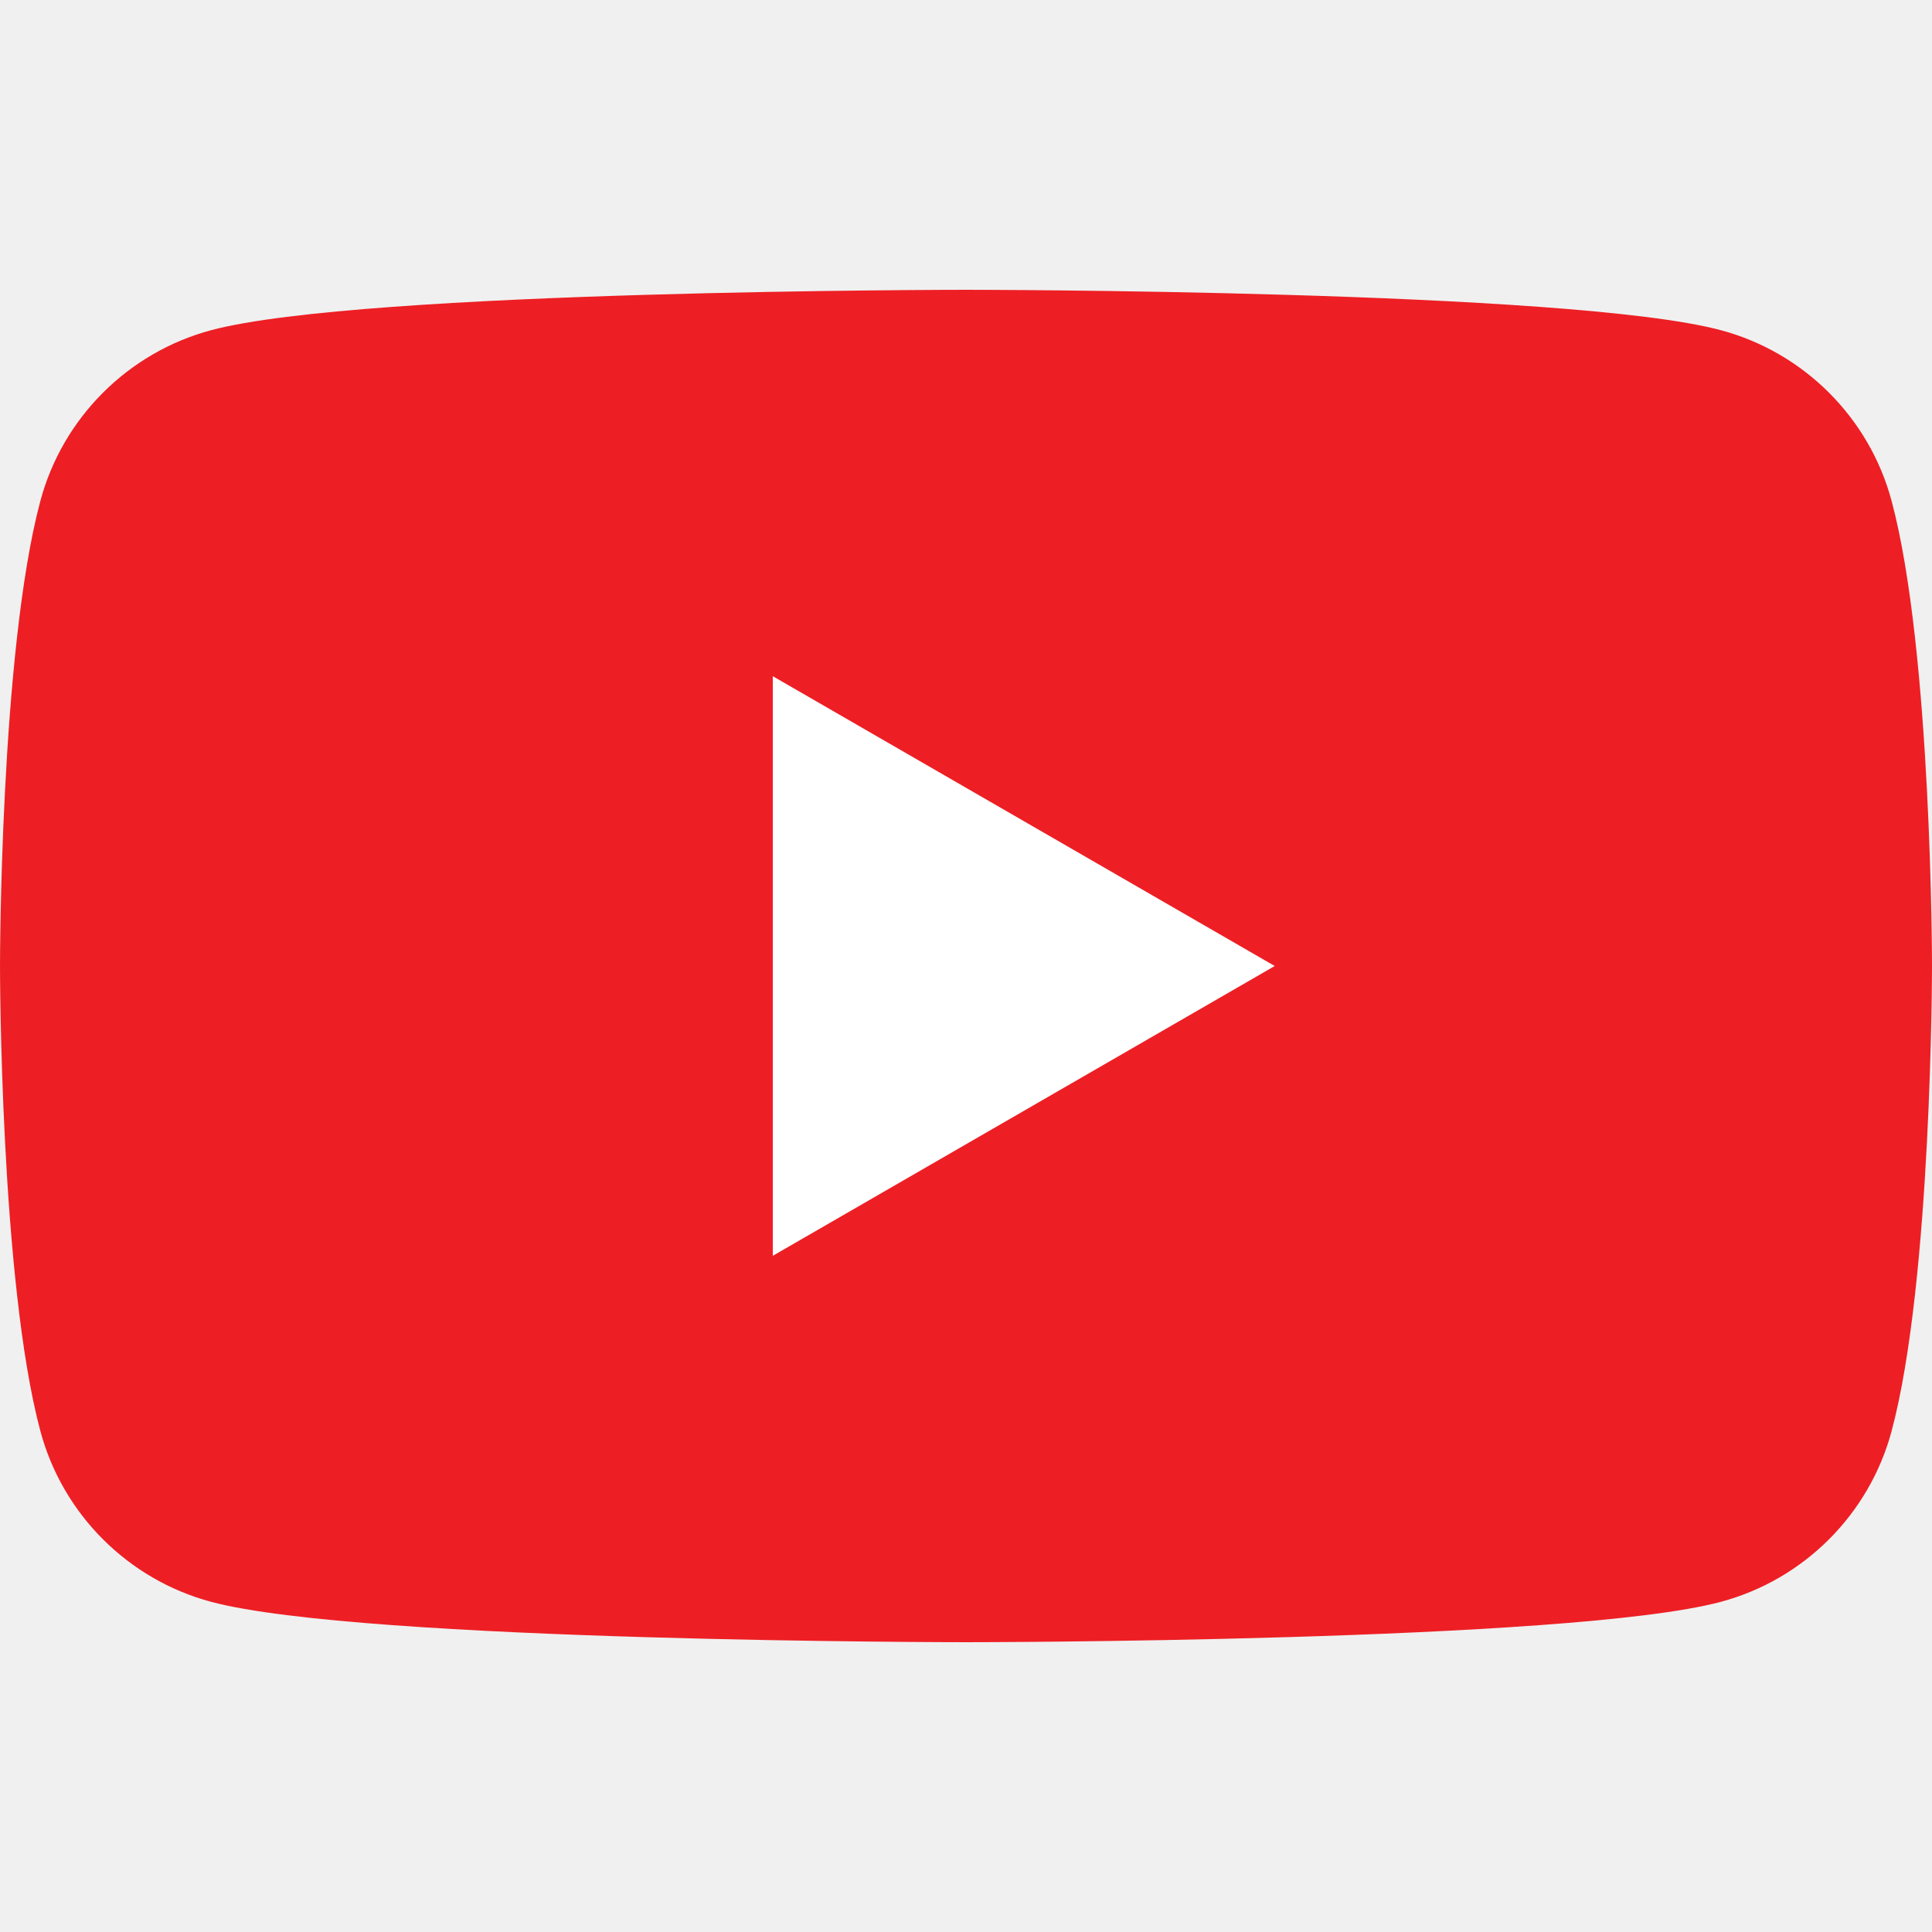
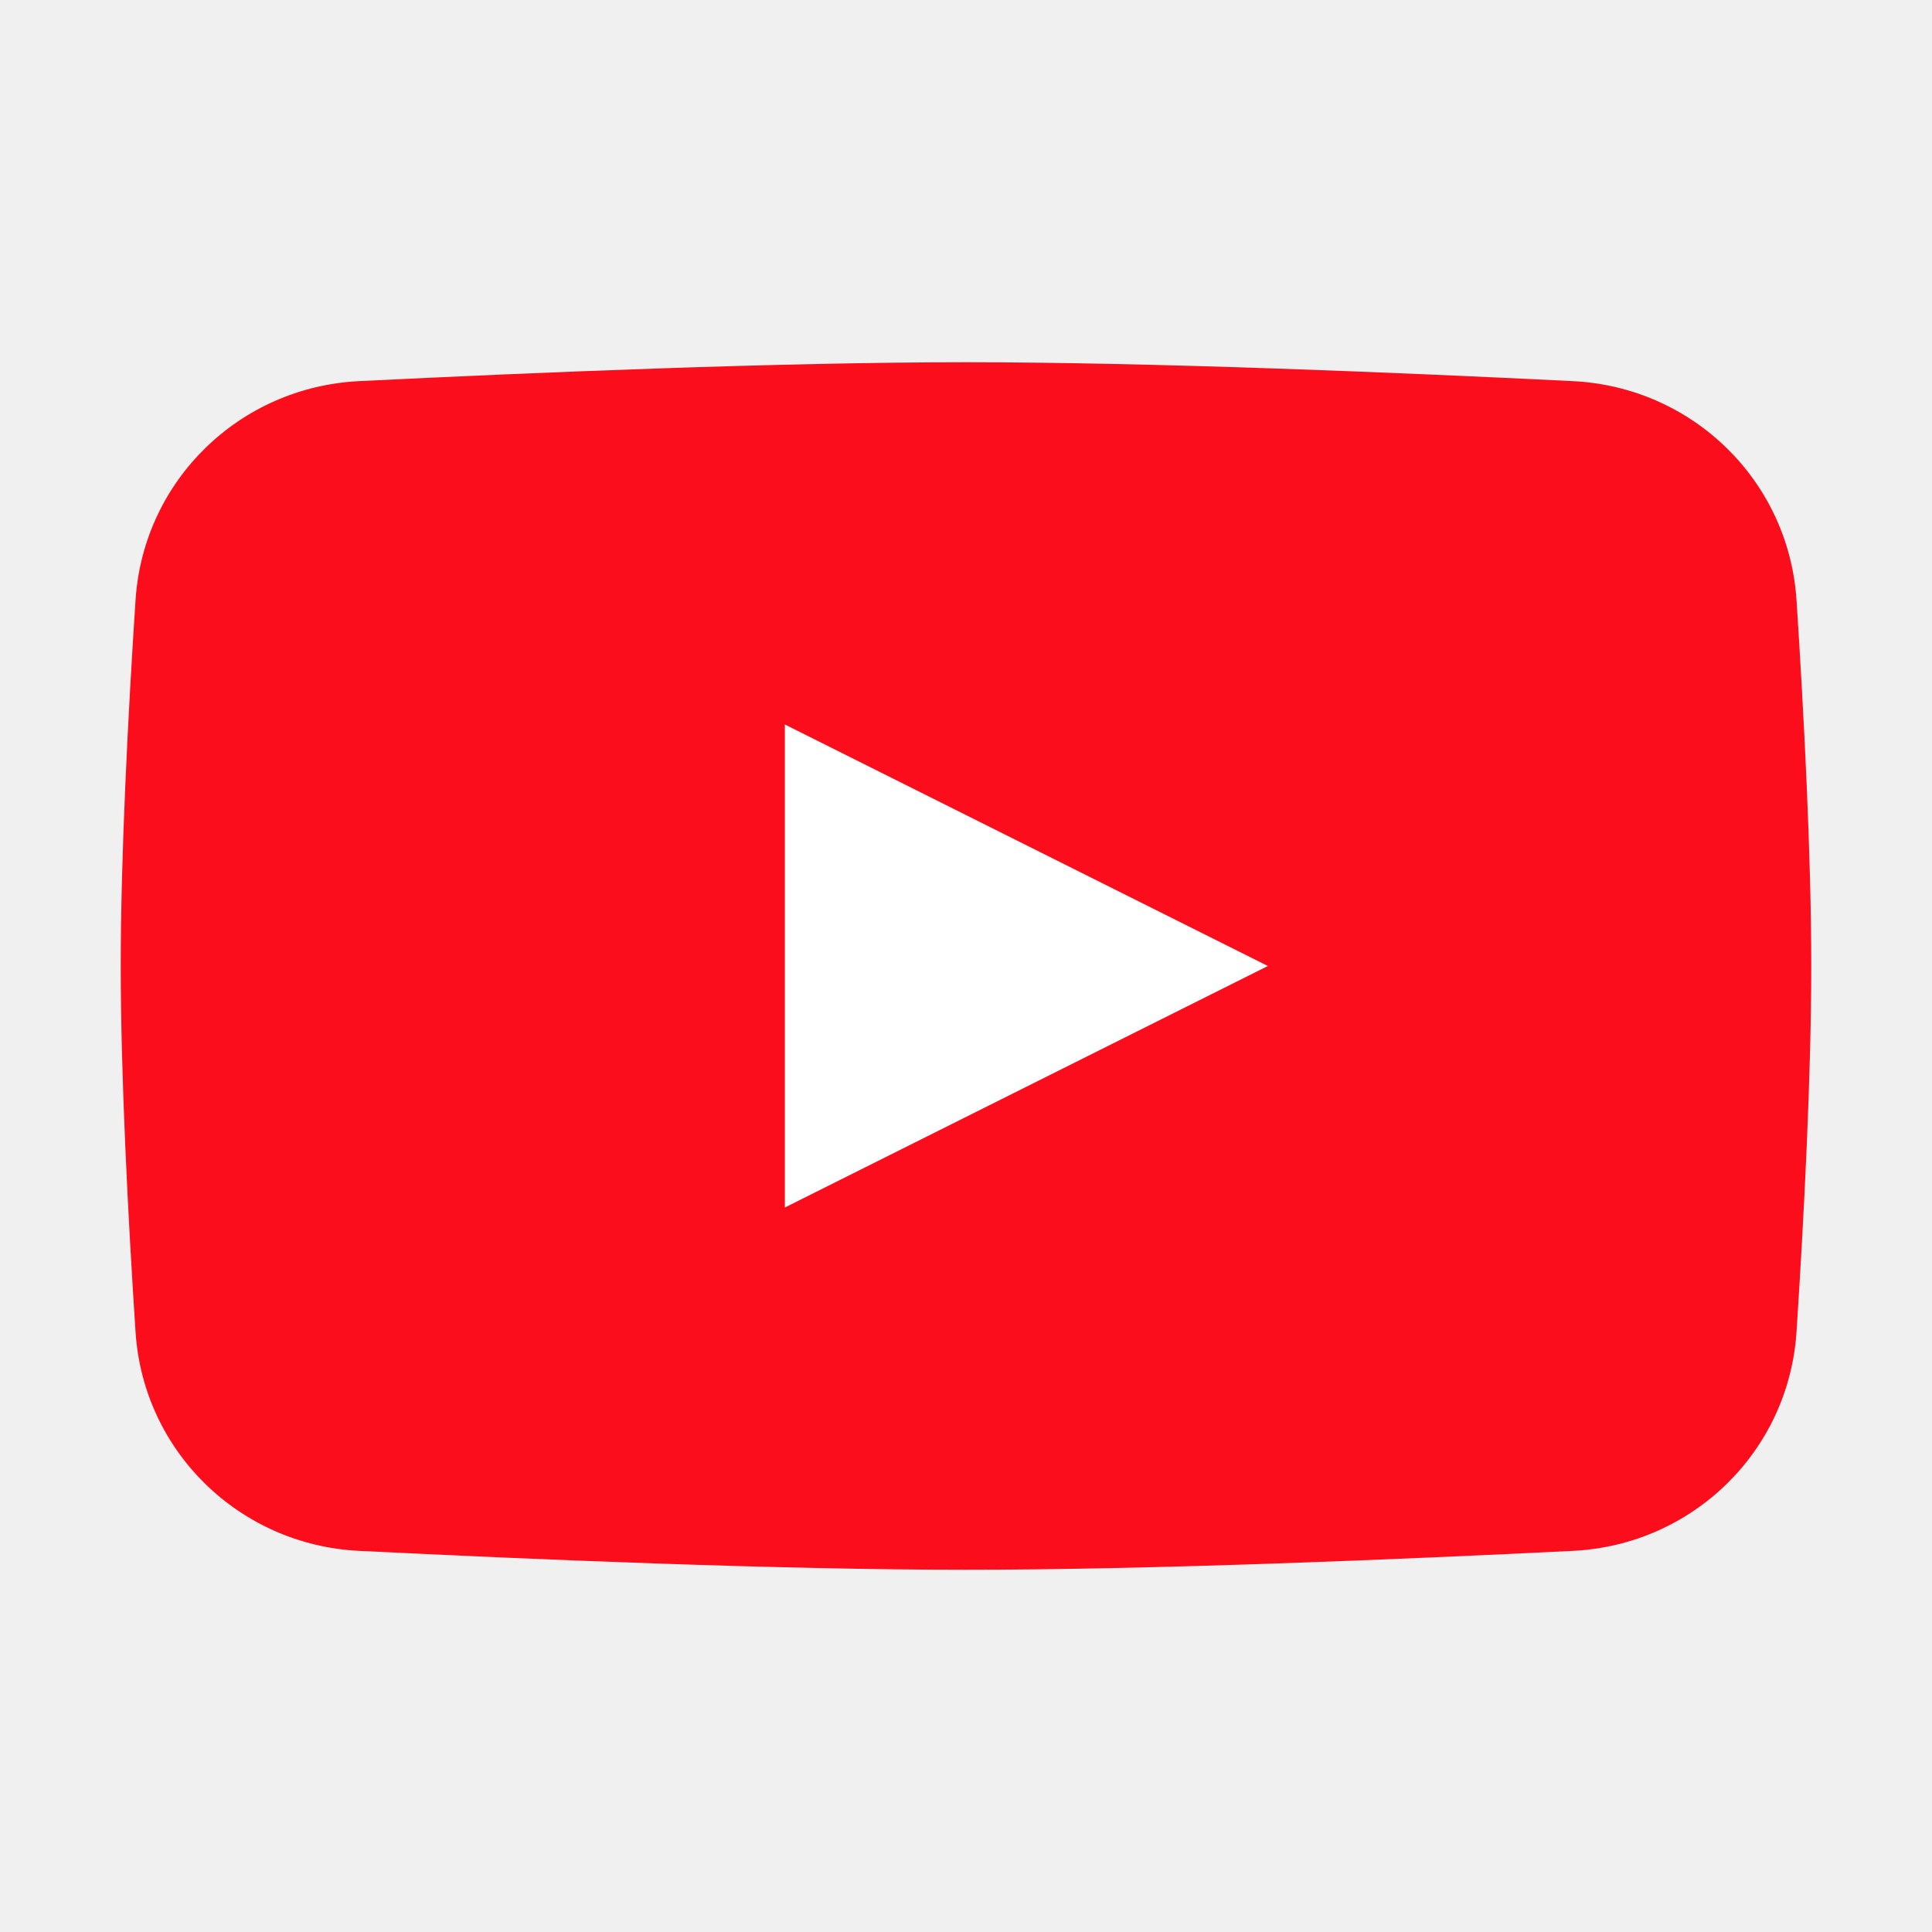
- <svg xmlns="http://www.w3.org/2000/svg" height="100%" style="fill-rule:evenodd;clip-rule:evenodd;stroke-linejoin:round;stroke-miterlimit:2;" version="1.1" viewBox="0 0 512 512" width="100%" xml:space="preserve">
-   <g>
-     <path d="M501.299,132.766c-5.888,-22.03 -23.234,-39.377 -45.264,-45.264c-39.932,-10.701 -200.037,-10.701 -200.037,-10.701c0,0 -160.105,0 -200.038,10.701c-22.025,5.887 -39.376,23.234 -45.264,45.264c-10.696,39.928 -10.696,123.236 -10.696,123.236c0,0 0,83.308 10.696,123.232c5.888,22.03 23.239,39.381 45.264,45.268c39.933,10.697 200.038,10.697 200.038,10.697c0,0 160.105,0 200.037,-10.697c22.03,-5.887 39.376,-23.238 45.264,-45.268c10.701,-39.924 10.701,-123.232 10.701,-123.232c0,0 0,-83.308 -10.701,-123.236Z" style="fill:#ed1f24;fill-rule:nonzero;" />
-     <path d="M204.796,332.803l133.018,-76.801l-133.018,-76.801l0,153.602Z" style="fill:#fff;fill-rule:nonzero;" />
-   </g>
+ <svg xmlns="http://www.w3.org/2000/svg" width="32" height="32" viewBox="0 0 32 32" fill="none">
+   <path d="M2.245 9.941C2.373 7.962 3.964 6.412 5.944 6.313C8.812 6.171 12.912 6 16 6C19.088 6 23.188 6.171 26.055 6.313C28.036 6.412 29.627 7.962 29.756 9.941C29.879 11.837 30 14.17 30 16C30 17.83 29.879 20.163 29.756 22.059C29.627 24.038 28.036 25.588 26.055 25.687C23.188 25.829 19.088 26 16 26C12.912 26 8.812 25.829 5.944 25.687C3.964 25.588 2.373 24.038 2.245 22.059C2.121 20.163 2 17.83 2 16C2 14.17 2.121 11.837 2.245 9.941Z" fill="#FC0D1B" />
+   <path d="M13 12V20L21 16L13 12Z" fill="white" />
</svg>
